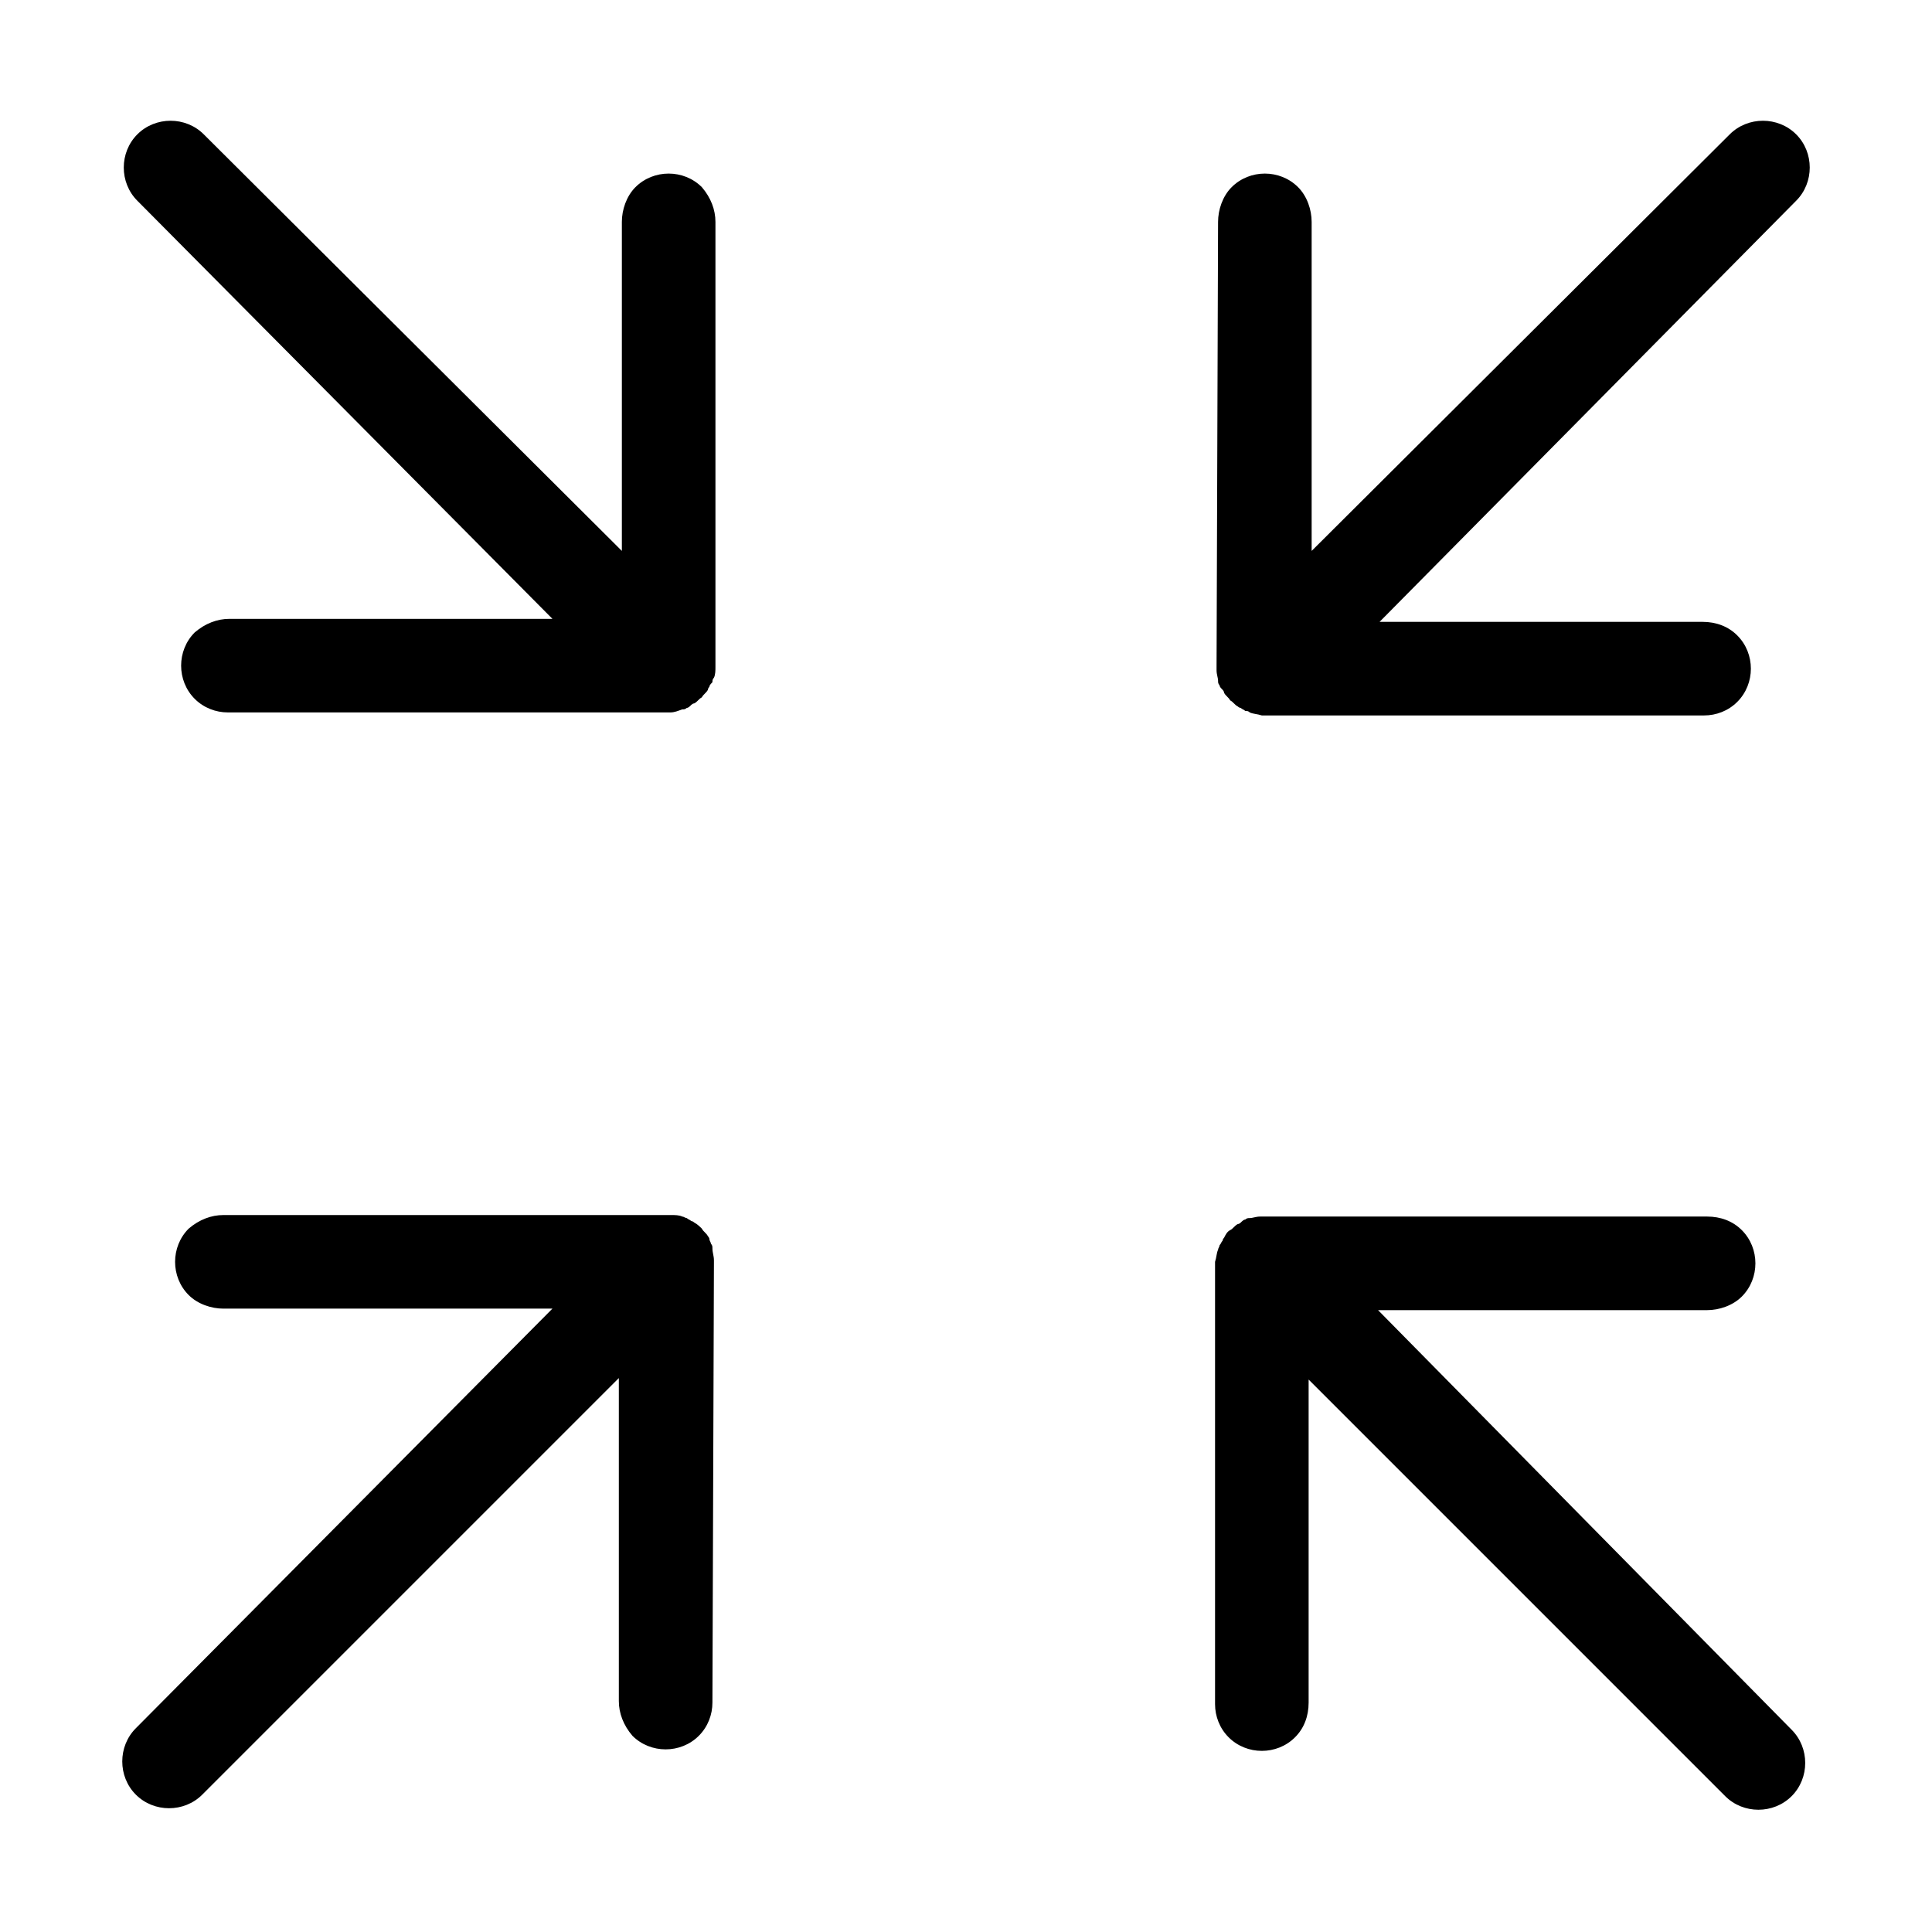
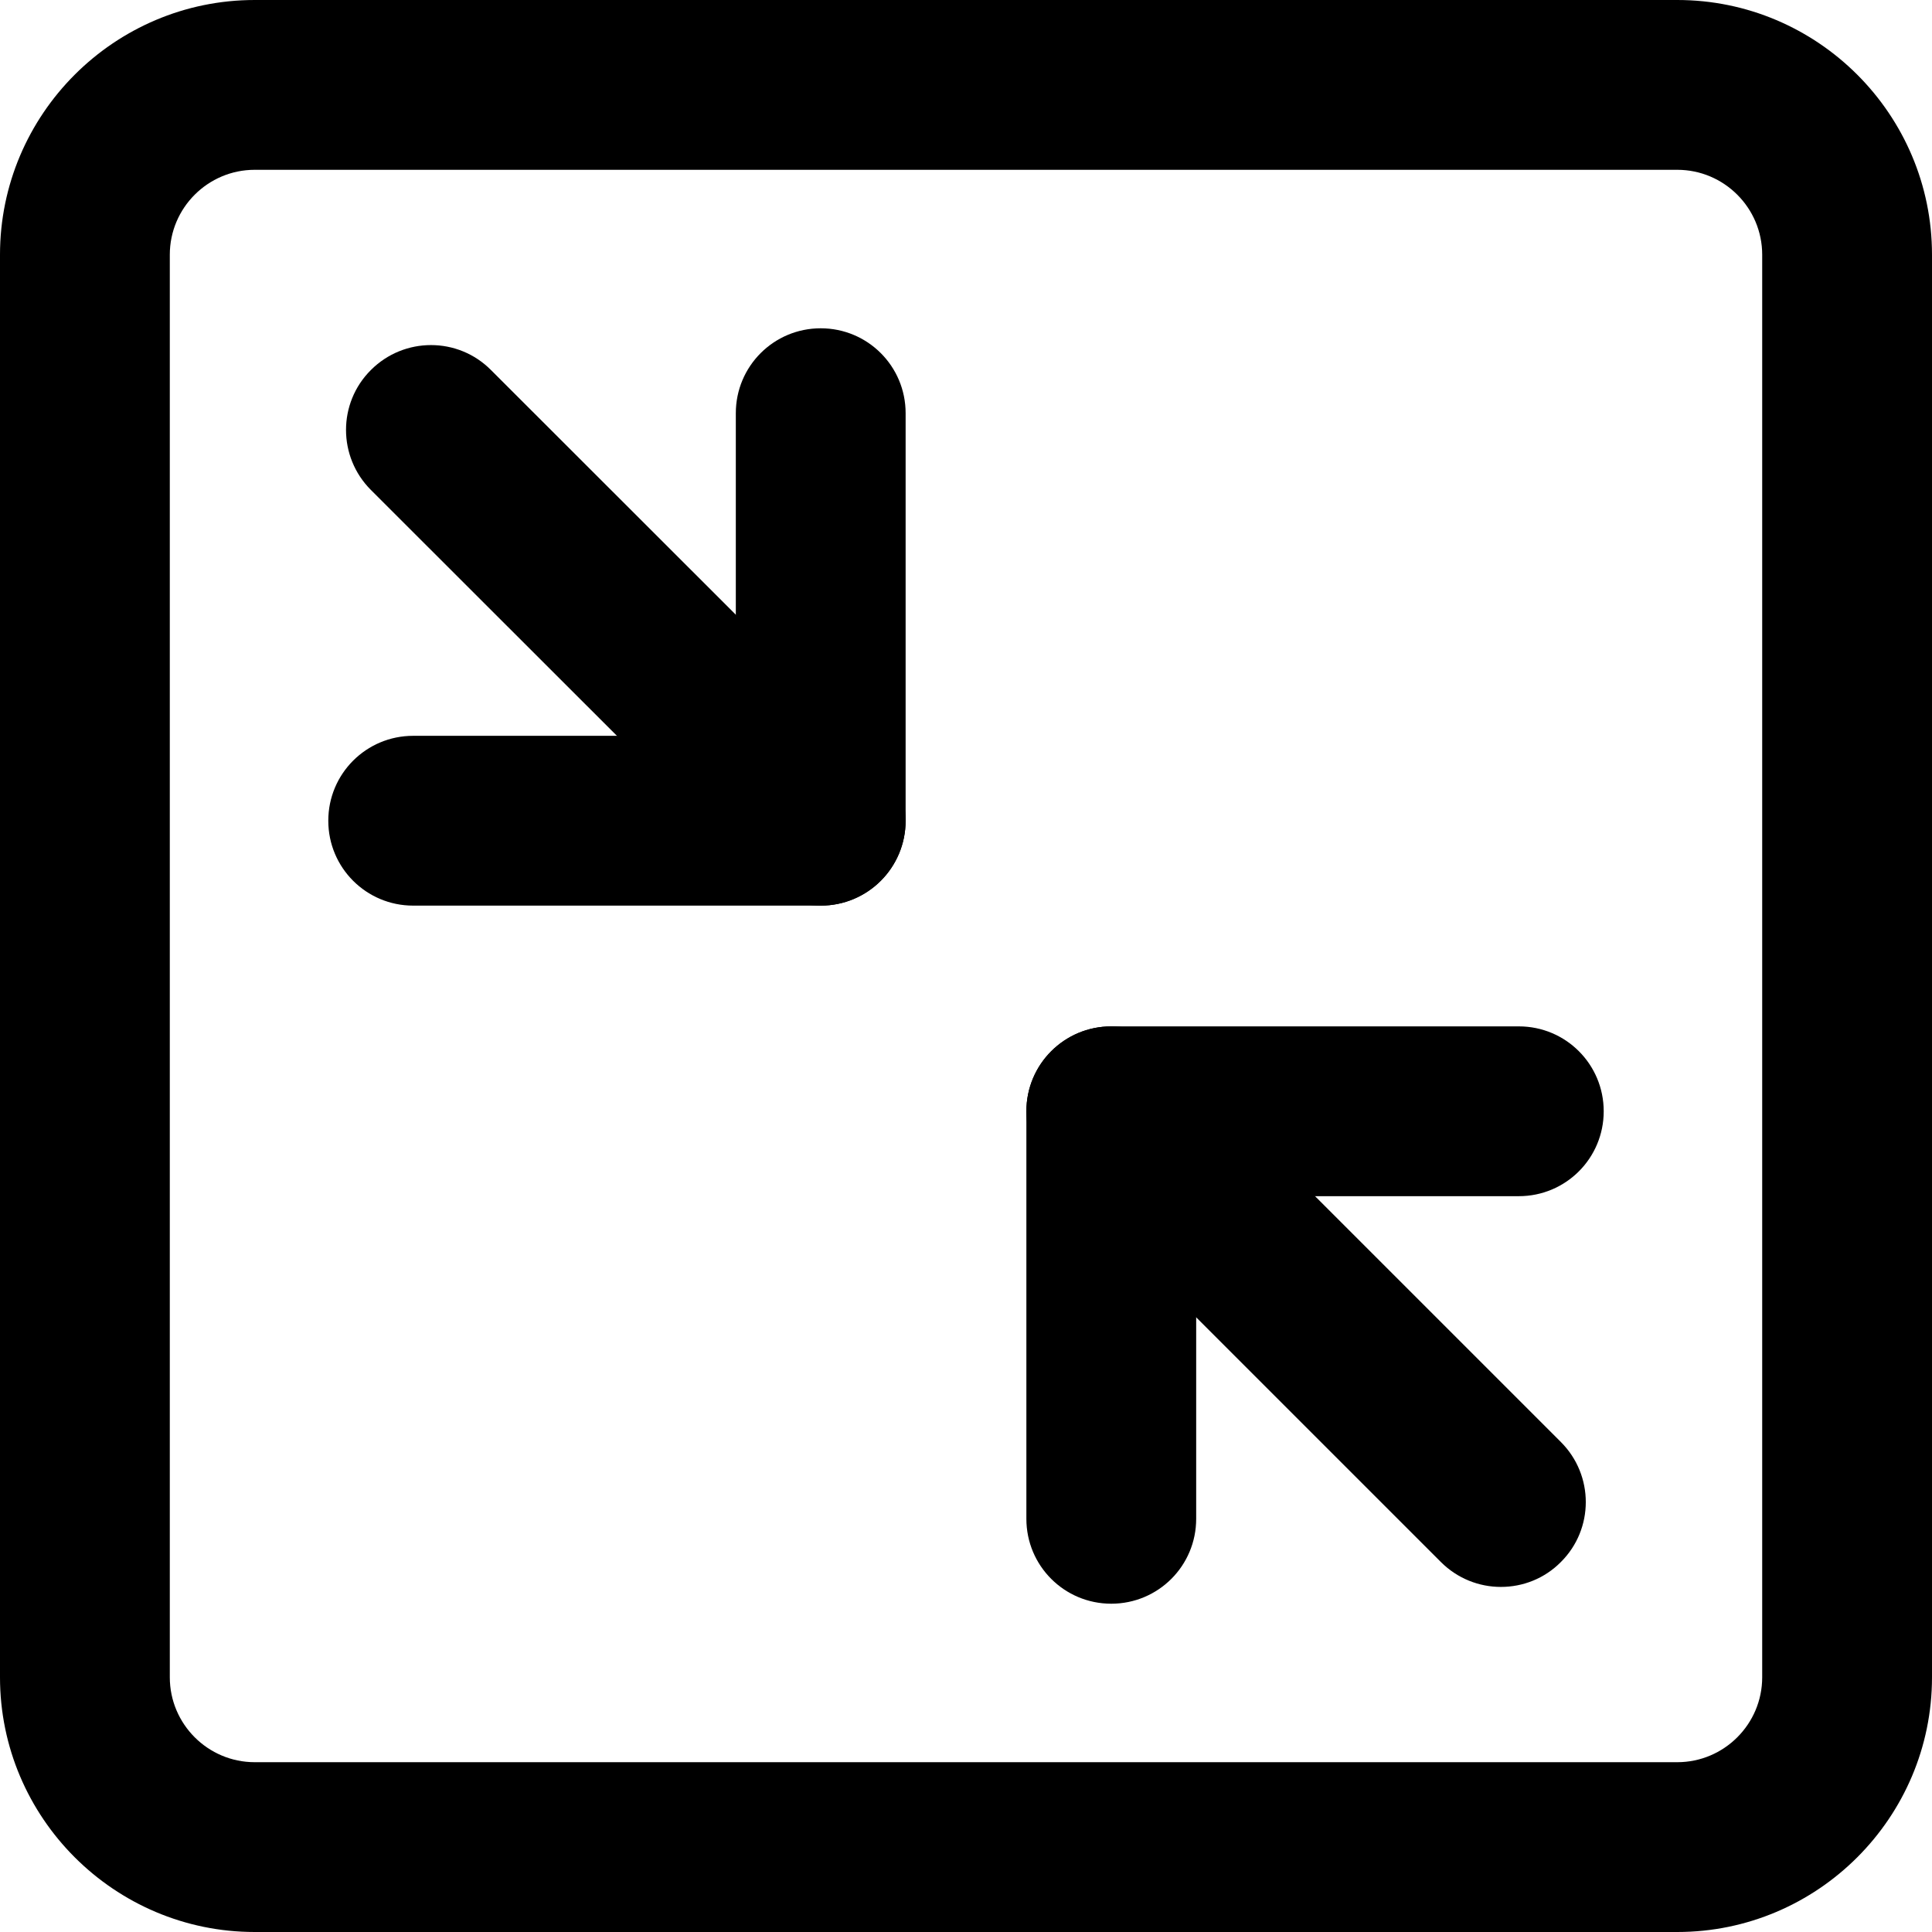
- <svg xmlns="http://www.w3.org/2000/svg" t="1628162413572" class="icon" viewBox="0 0 1024 1024" version="1.1" p-id="1118" width="128" height="128">
-   <path d="M730.4 694.4h174.4c6.4 0 13.6-2.4 18.4-7.2 9.6-9.6 9.6-25.6 0-35.2-4.8-4.8-11.2-7.2-18.4-7.2H668c-2.4 0-4 0.8-5.6 0.8-0.8 0-1.6 0-2.4 0.8-0.8 0-1.6 0.8-2.4 1.6-0.8 0.8-1.6 0.8-1.6 0.8-1.6 0.8-2.4 2.4-4 3.2-1.6 0.8-2.4 2.4-3.2 4-0.8 0.8-0.8 1.6-0.8 1.6-0.8 0.8-0.8 1.6-1.6 2.4 0 0.8-0.8 1.6-0.8 2.4-0.8 1.6-0.8 4-1.6 6.4v234.4c0 6.4 2.4 12.8 7.2 17.6 9.6 9.6 25.6 9.6 35.2 0 4.8-4.8 7.2-11.2 7.2-18.4v-171.2l220.8 220.8c9.6 9.6 25.6 9.6 35.2 0 9.6-9.6 9.6-25.6 0-35.2l-219.2-222.4zM644.8 353.6v1.6c0 2.4 0.8 4 0.8 5.6 0 0.8 0 1.6 0.8 2.4 0 0.8 0.8 1.6 1.6 2.4 0.8 0.8 0.8 1.6 0.8 1.6 0.8 1.6 2.4 2.4 3.2 4 1.6 0.8 2.4 2.4 4 3.2 0.8 0.8 1.6 0.8 1.6 0.8 0.8 0.8 1.6 0.8 2.4 1.6 0.8 0 1.6 0 2.4 0.8 1.6 0.8 4 0.8 6.4 1.6h234.4c6.4 0 12.8-2.4 17.6-7.2 9.6-9.6 9.6-25.6 0-35.2-4.8-4.8-11.2-7.2-18.4-7.2H731.2L952 106.4c9.6-9.6 9.6-25.6 0-35.2s-25.6-9.6-35.2 0L695.2 292V117.6c0-6.4-2.4-13.6-7.2-18.4-9.6-9.6-25.6-9.6-35.2 0-4.8 4.8-7.2 12-7.2 18.4l-0.8 236c0-0.8 0 0 0 0z m-266.4 316v-1.6c0-2.4-0.8-4-0.8-6.4 0-0.8 0-1.6-0.8-2.4 0-0.8-0.8-1.6-0.8-2.4 0-0.8-0.8-1.6-0.8-1.6-0.8-1.6-2.4-2.4-3.2-4-0.8-0.8-2.4-2.4-4-3.2-0.8-0.8-1.6-0.8-1.6-0.8-0.8-0.8-1.6-0.8-2.4-1.6-0.8 0-1.6-0.8-2.4-0.8-1.6-0.8-4-0.8-5.6-0.8h-237.6c-6.4 0-12.8 2.4-18.4 7.2-9.6 9.6-9.6 25.6 0 35.2 4.8 4.8 12 7.2 18.4 7.2h174.4L72 916c-9.6 9.6-9.6 25.6 0 35.2 9.6 9.6 25.6 9.6 35.2 0l220.8-220.8v171.2c0 6.4 2.4 12.8 7.2 18.4 9.6 9.6 25.6 9.6 35.2 0 4.8-4.8 7.2-11.2 7.2-17.6l0.8-232.8z m-85.6-341.6h-171.2c-6.4 0-12.8 2.4-18.4 7.2-9.6 9.6-9.6 25.6 0 35.2 4.8 4.8 11.2 7.2 17.6 7.2h234.4c2.4 0 4-0.8 6.4-1.6 0.8 0 1.6 0 2.4-0.8 0.8 0 1.6-0.8 2.4-1.6 0.8-0.8 1.6-0.8 1.6-0.8 1.6-0.8 2.4-2.4 4-3.2 0.8-1.6 2.4-2.4 3.2-4 0-0.8 0.8-1.6 0.8-1.6 0-0.8 0.8-1.6 1.6-2.4 0-0.8 0-1.6 0.8-2.4 0.8-1.6 0.8-4 0.8-5.6V117.6c0-6.4-2.4-12.8-7.2-18.4-9.6-9.6-25.6-9.6-35.2 0-4.8 4.8-7.2 12-7.2 18.4V292l-221.6-220.8c-9.6-9.6-25.6-9.6-35.2 0s-9.6 25.6 0 35.2l220 221.6z" fill="" p-id="1119" />
+ <svg xmlns="http://www.w3.org/2000/svg" t="1663019015351" class="icon" viewBox="0 0 1024 1024" version="1.1" p-id="1437" width="200" height="200">
+   <path d="M889 1024H135C60.6 1024 0 963.4 0 889V135C0 60.6 60.6 0 135 0h754c74.4 0 135 60.6 135 135v754c0 74.4-60.6 135-135 135zM135 90c-24.8 0-45 20.2-45 45v754c0 24.8 20.2 45 45 45h754c24.8 0 45-20.2 45-45V135c0-24.8-20.2-45-45-45H135z" p-id="1438" />
+   <path d="M435 480H219c-24.9 0-45-20.1-45-45s20.1-45 45-45h216c24.9 0 45 20.1 45 45s-20.1 45-45 45z" p-id="1439" />
+   <path d="M435 480c-24.9 0-45-20.1-45-45V219c0-24.9 20.1-45 45-45s45 20.1 45 45v216c0 24.9-20.1 45-45 45z" p-id="1440" />
+   <path d="M381.2 425.6c-11.5 0-23-4.4-31.8-13.2L196.6 259.7c-17.6-17.6-17.6-46.1 0-63.6 17.6-17.6 46.1-17.6 63.6 0L413 348.8c17.6 17.6 17.6 46.1 0 63.6-8.8 8.9-20.3 13.2-31.8 13.2z" p-id="1441" />
+   <path d="M805 634H589c-24.9 0-45-20.1-45-45s20.1-45 45-45h216c24.9 0 45 20.1 45 45s-20.1 45-45 45z" p-id="1442" />
+   <path d="M589 850c-24.9 0-45-20.1-45-45V589c0-24.9 20.1-45 45-45s45 20.1 45 45v216c0 24.9-20.1 45-45 45z" p-id="1443" />
+   <path d="M795.5 841.1c-11.5 0-23-4.4-31.8-13.2L611 675.2c-17.6-17.6-17.6-46.1 0-63.6 17.6-17.6 46.1-17.6 63.6 0l152.7 152.7c17.6 17.6 17.6 46.1 0 63.6-8.7 8.8-20.2 13.2-31.8 13.2z" p-id="1444" />
</svg>
